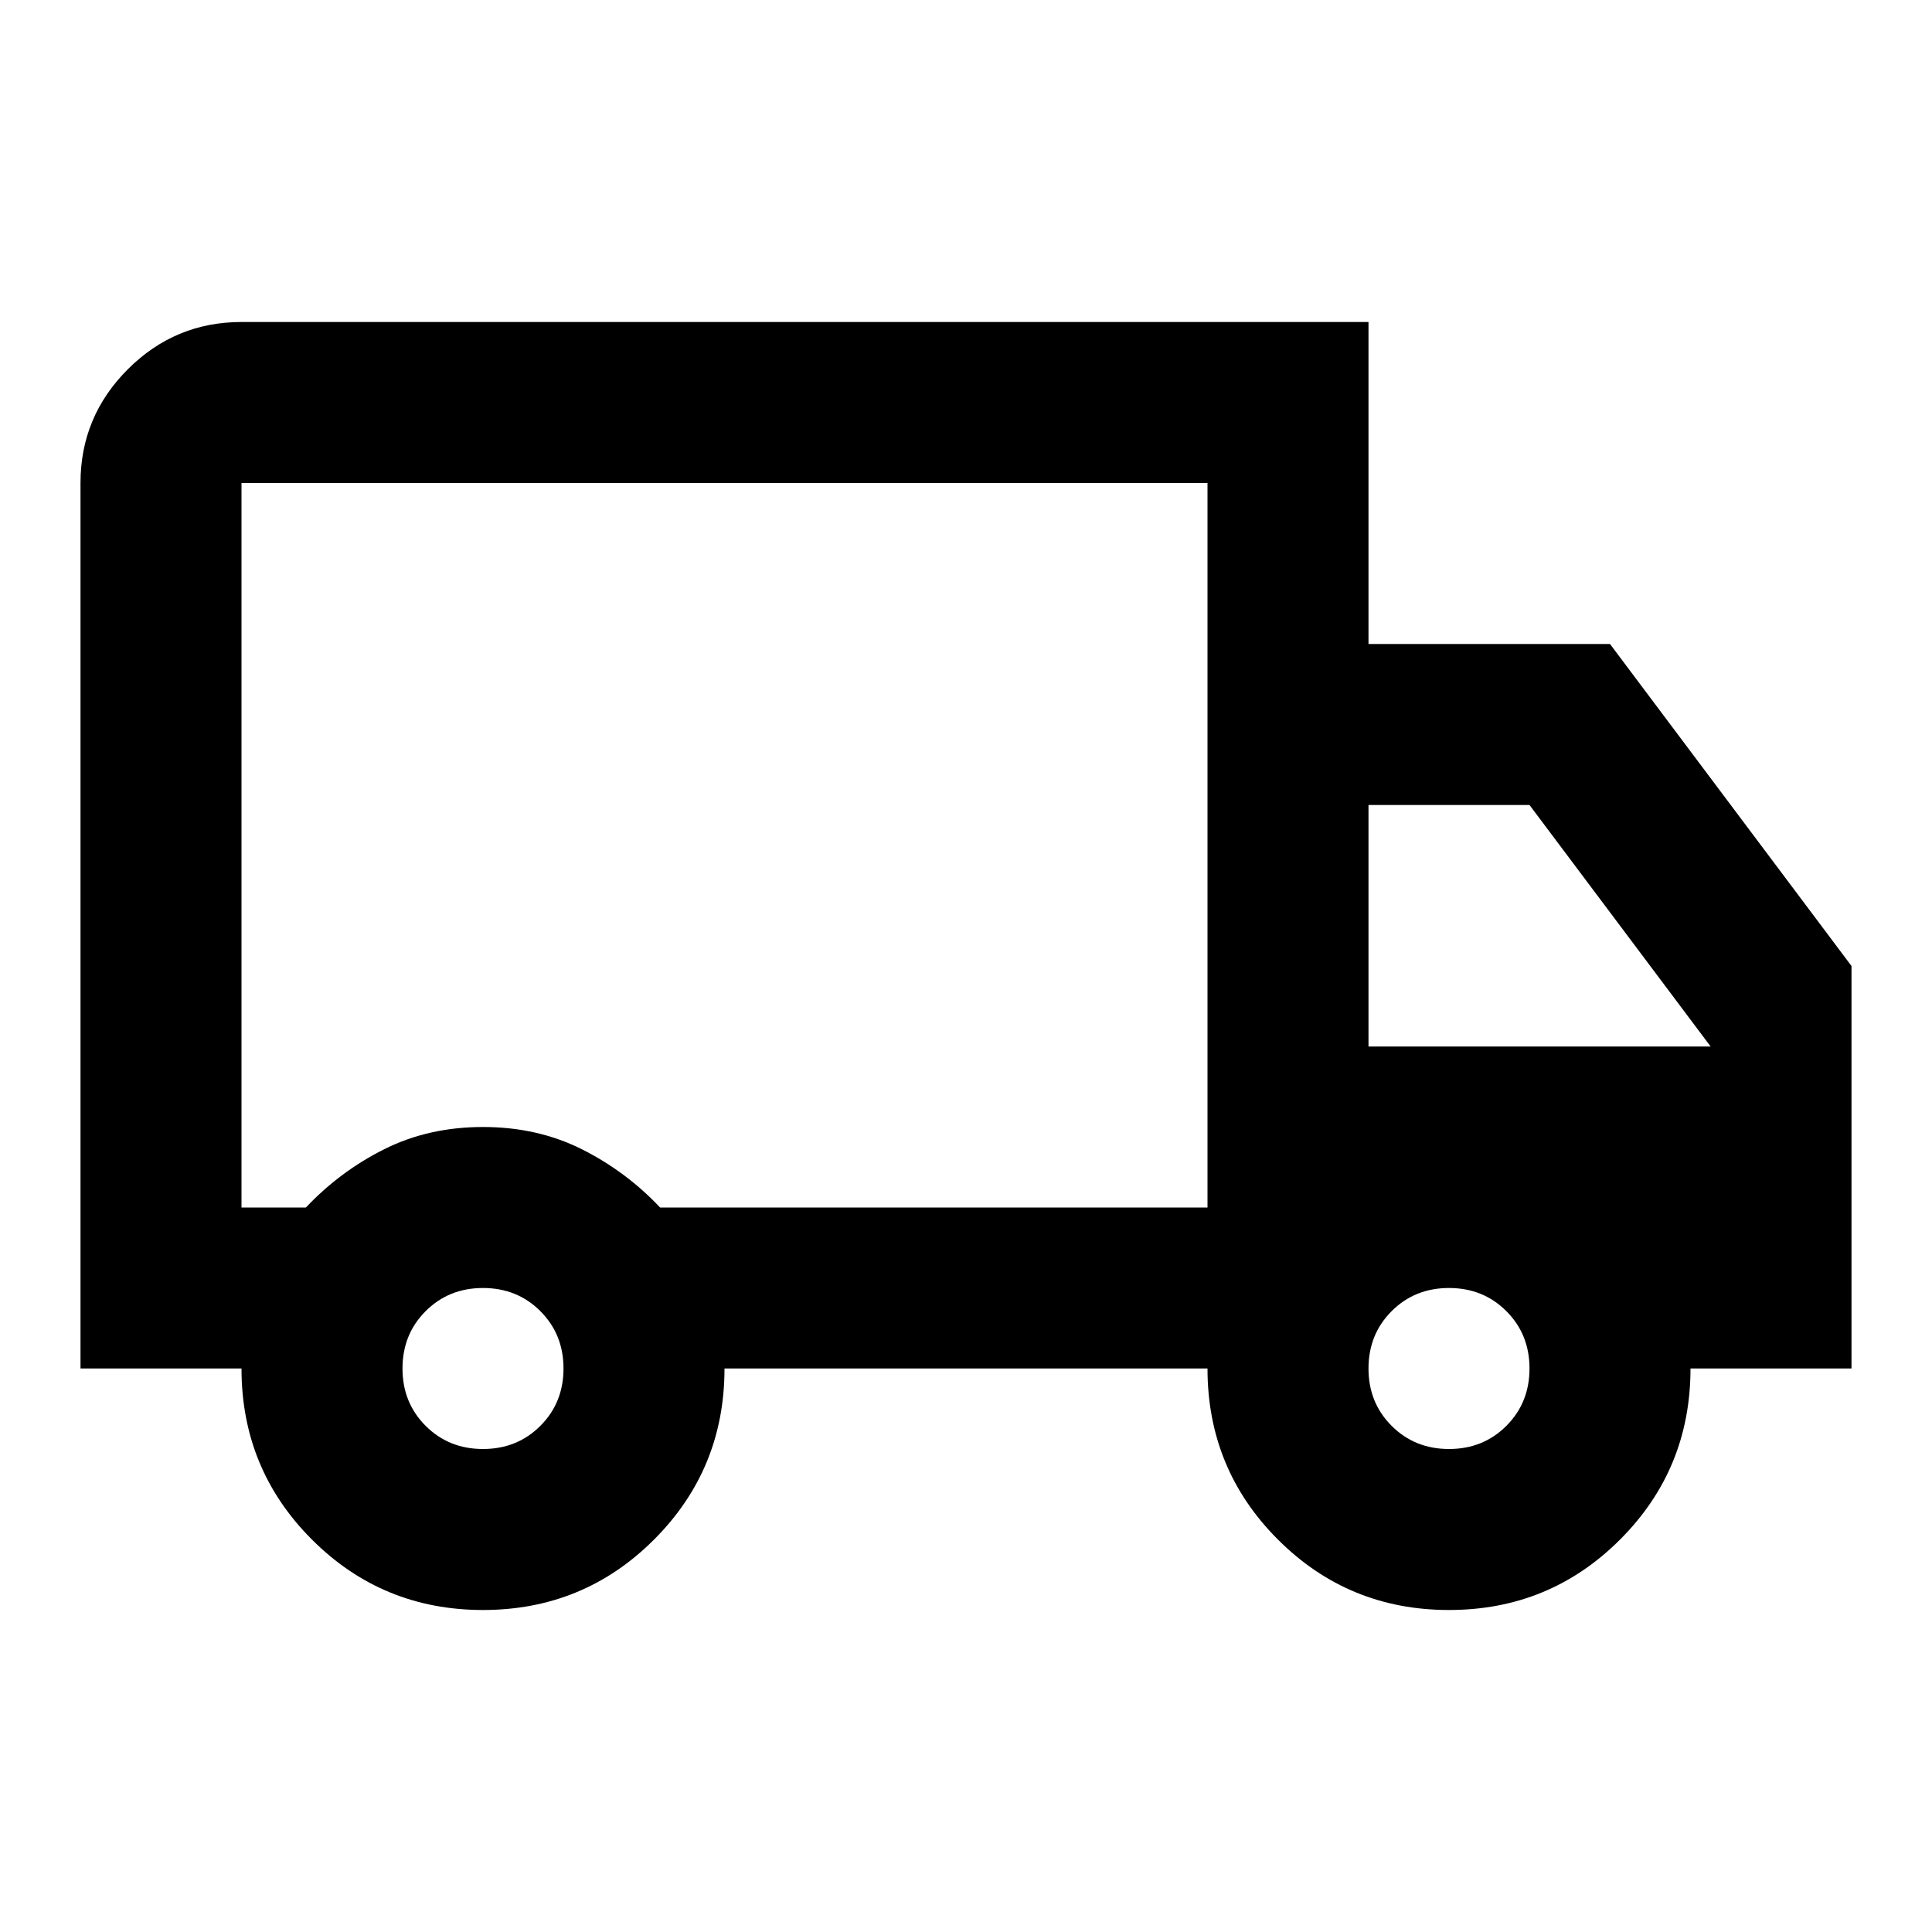
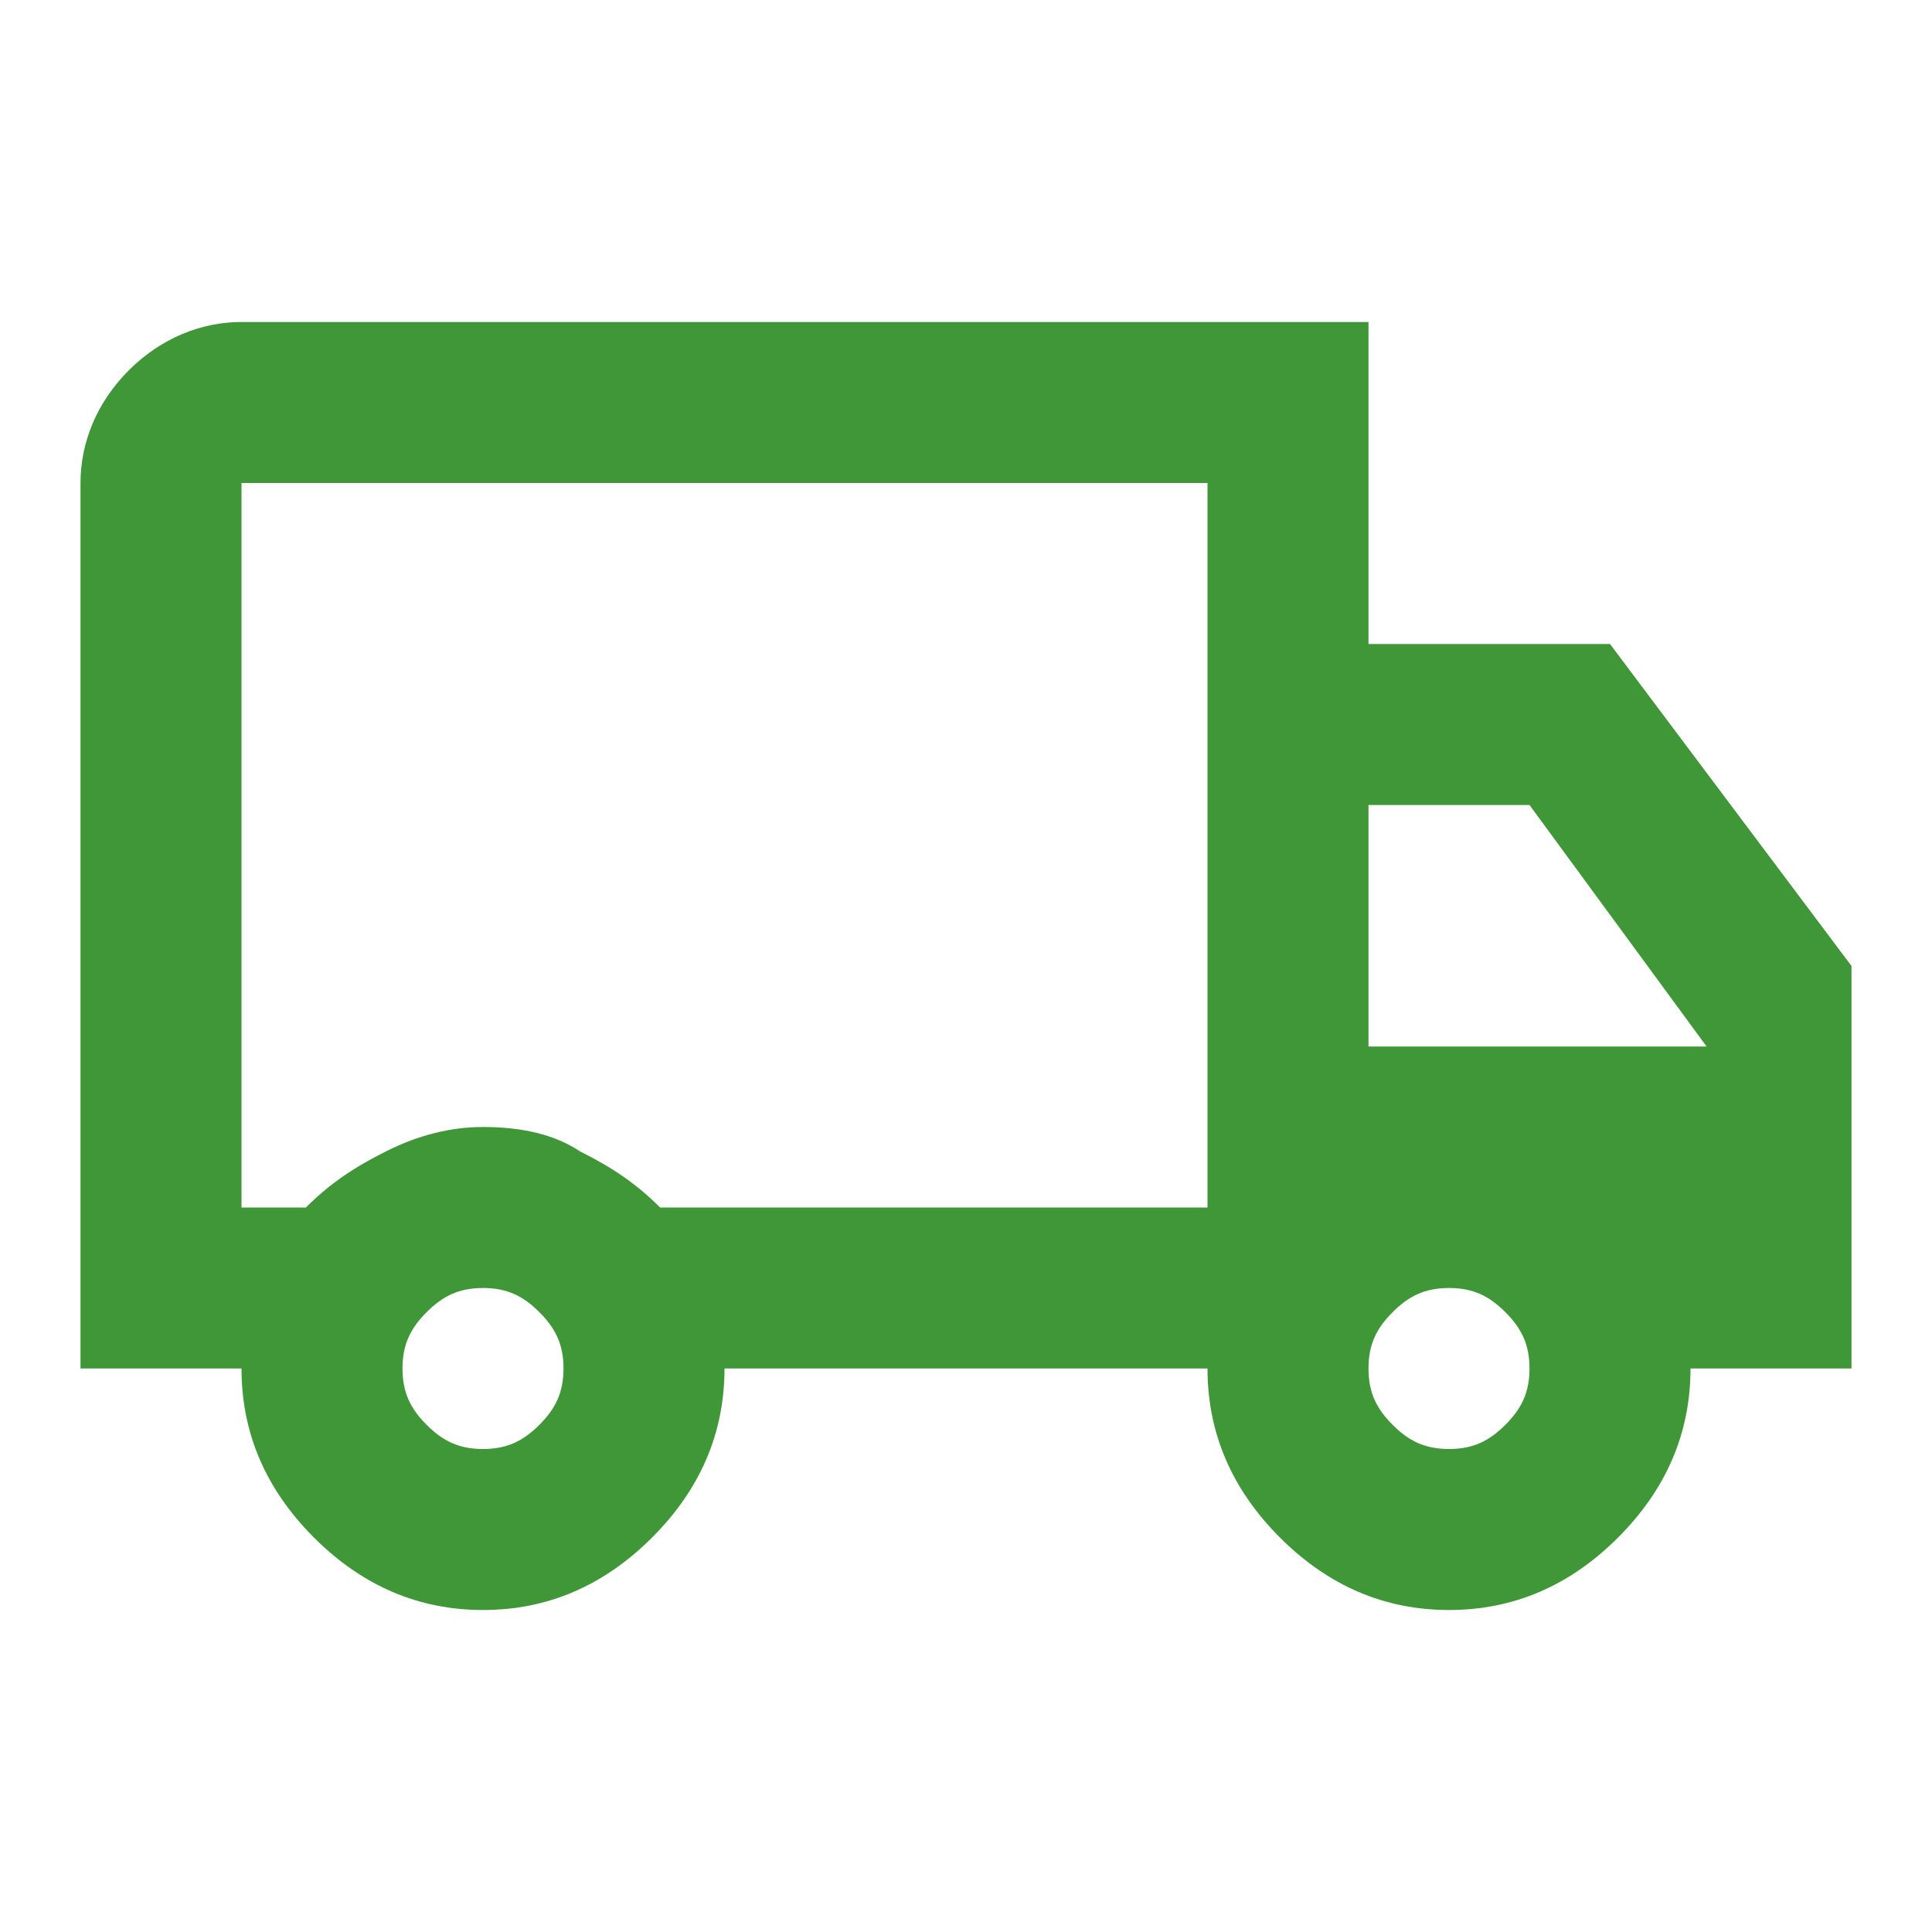
- <svg xmlns="http://www.w3.org/2000/svg" height="24" viewBox="0 -960 960 960" width="24">
-   <path d="M240-160q-50 0-85-35t-35-85H40v-440q0-33 23.5-56.5T120-800h560v160h120l120 160v200h-80q0 50-35 85t-85 35q-50 0-85-35t-35-85H360q0 50-35 85t-85 35Zm0-80q17 0 28.5-11.5T280-280q0-17-11.5-28.5T240-320q-17 0-28.5 11.5T200-280q0 17 11.5 28.5T240-240ZM120-360h32q17-18 39-29t49-11q27 0 49 11t39 29h272v-360H120v360Zm600 120q17 0 28.5-11.5T760-280q0-17-11.5-28.5T720-320q-17 0-28.5 11.5T680-280q0 17 11.5 28.5T720-240Zm-40-200h170l-90-120h-80v120ZM360-540Z" />
+ <svg xmlns="http://www.w3.org/2000/svg" version="1.1" id="Слой_1" x="0px" y="0px" viewBox="0 0 24 24" style="enable-background:new 0 0 24 24;" xml:space="preserve">
+   <style type="text/css">
+ 	.st0{fill:#409738;}
+ </style>
+   <path class="st0" d="M6,20c-0.8,0-1.5-0.3-2.1-0.9S3,17.8,3,17H1V6c0-0.5,0.2-1,0.6-1.4C2,4.2,2.5,4,3,4h14v4h3l3,4v5h-2  c0,0.8-0.3,1.5-0.9,2.1C19.5,19.7,18.8,20,18,20c-0.8,0-1.5-0.3-2.1-0.9C15.3,18.5,15,17.8,15,17H9c0,0.8-0.3,1.5-0.9,2.1  S6.8,20,6,20z M6,18c0.3,0,0.5-0.1,0.7-0.3C6.9,17.5,7,17.3,7,17s-0.1-0.5-0.3-0.7C6.5,16.1,6.3,16,6,16s-0.5,0.1-0.7,0.3  C5.1,16.5,5,16.7,5,17s0.1,0.5,0.3,0.7C5.5,17.9,5.7,18,6,18z M3,15h0.8c0.3-0.3,0.6-0.5,1-0.7S5.6,14,6,14c0.5,0,0.9,0.1,1.2,0.3  c0.4,0.2,0.7,0.4,1,0.7H15V6H3V15z M18,18c0.3,0,0.5-0.1,0.7-0.3c0.2-0.2,0.3-0.4,0.3-0.7s-0.1-0.5-0.3-0.7C18.5,16.1,18.3,16,18,16  s-0.5,0.1-0.7,0.3C17.1,16.5,17,16.7,17,17s0.1,0.5,0.3,0.7C17.5,17.9,17.7,18,18,18z M17,13h4.2L19,10h-2V13z" />
</svg>
